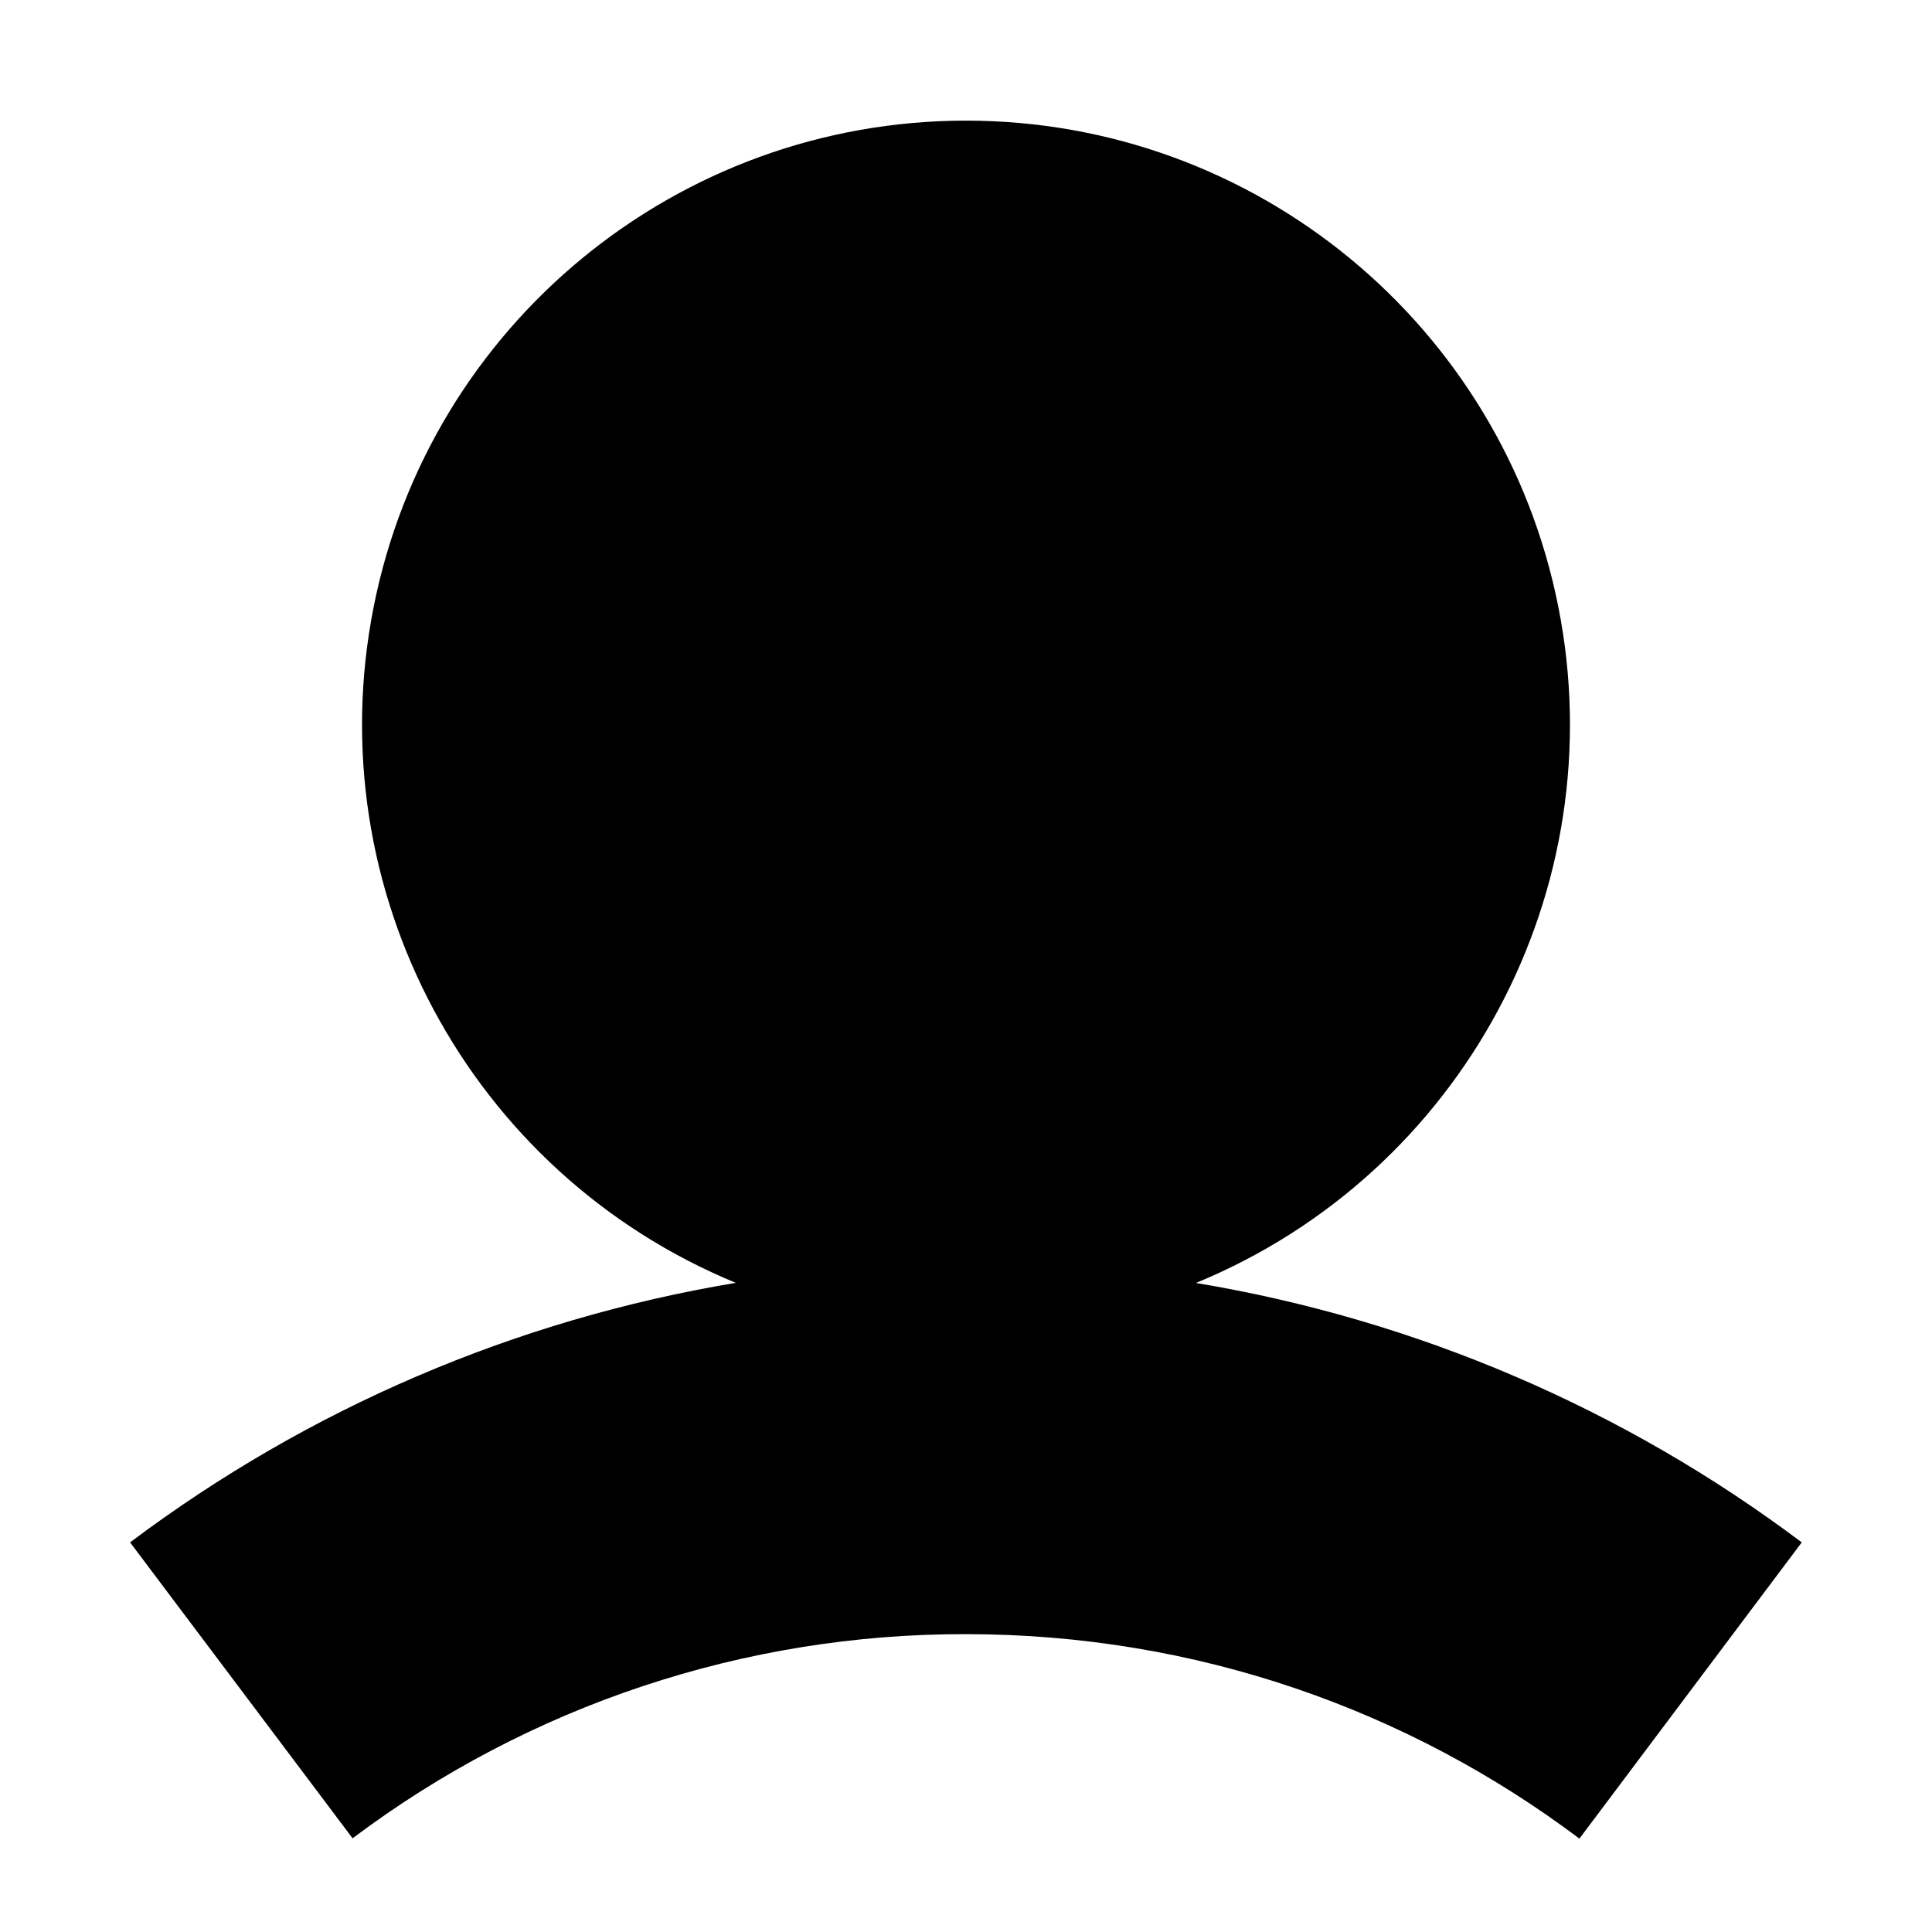
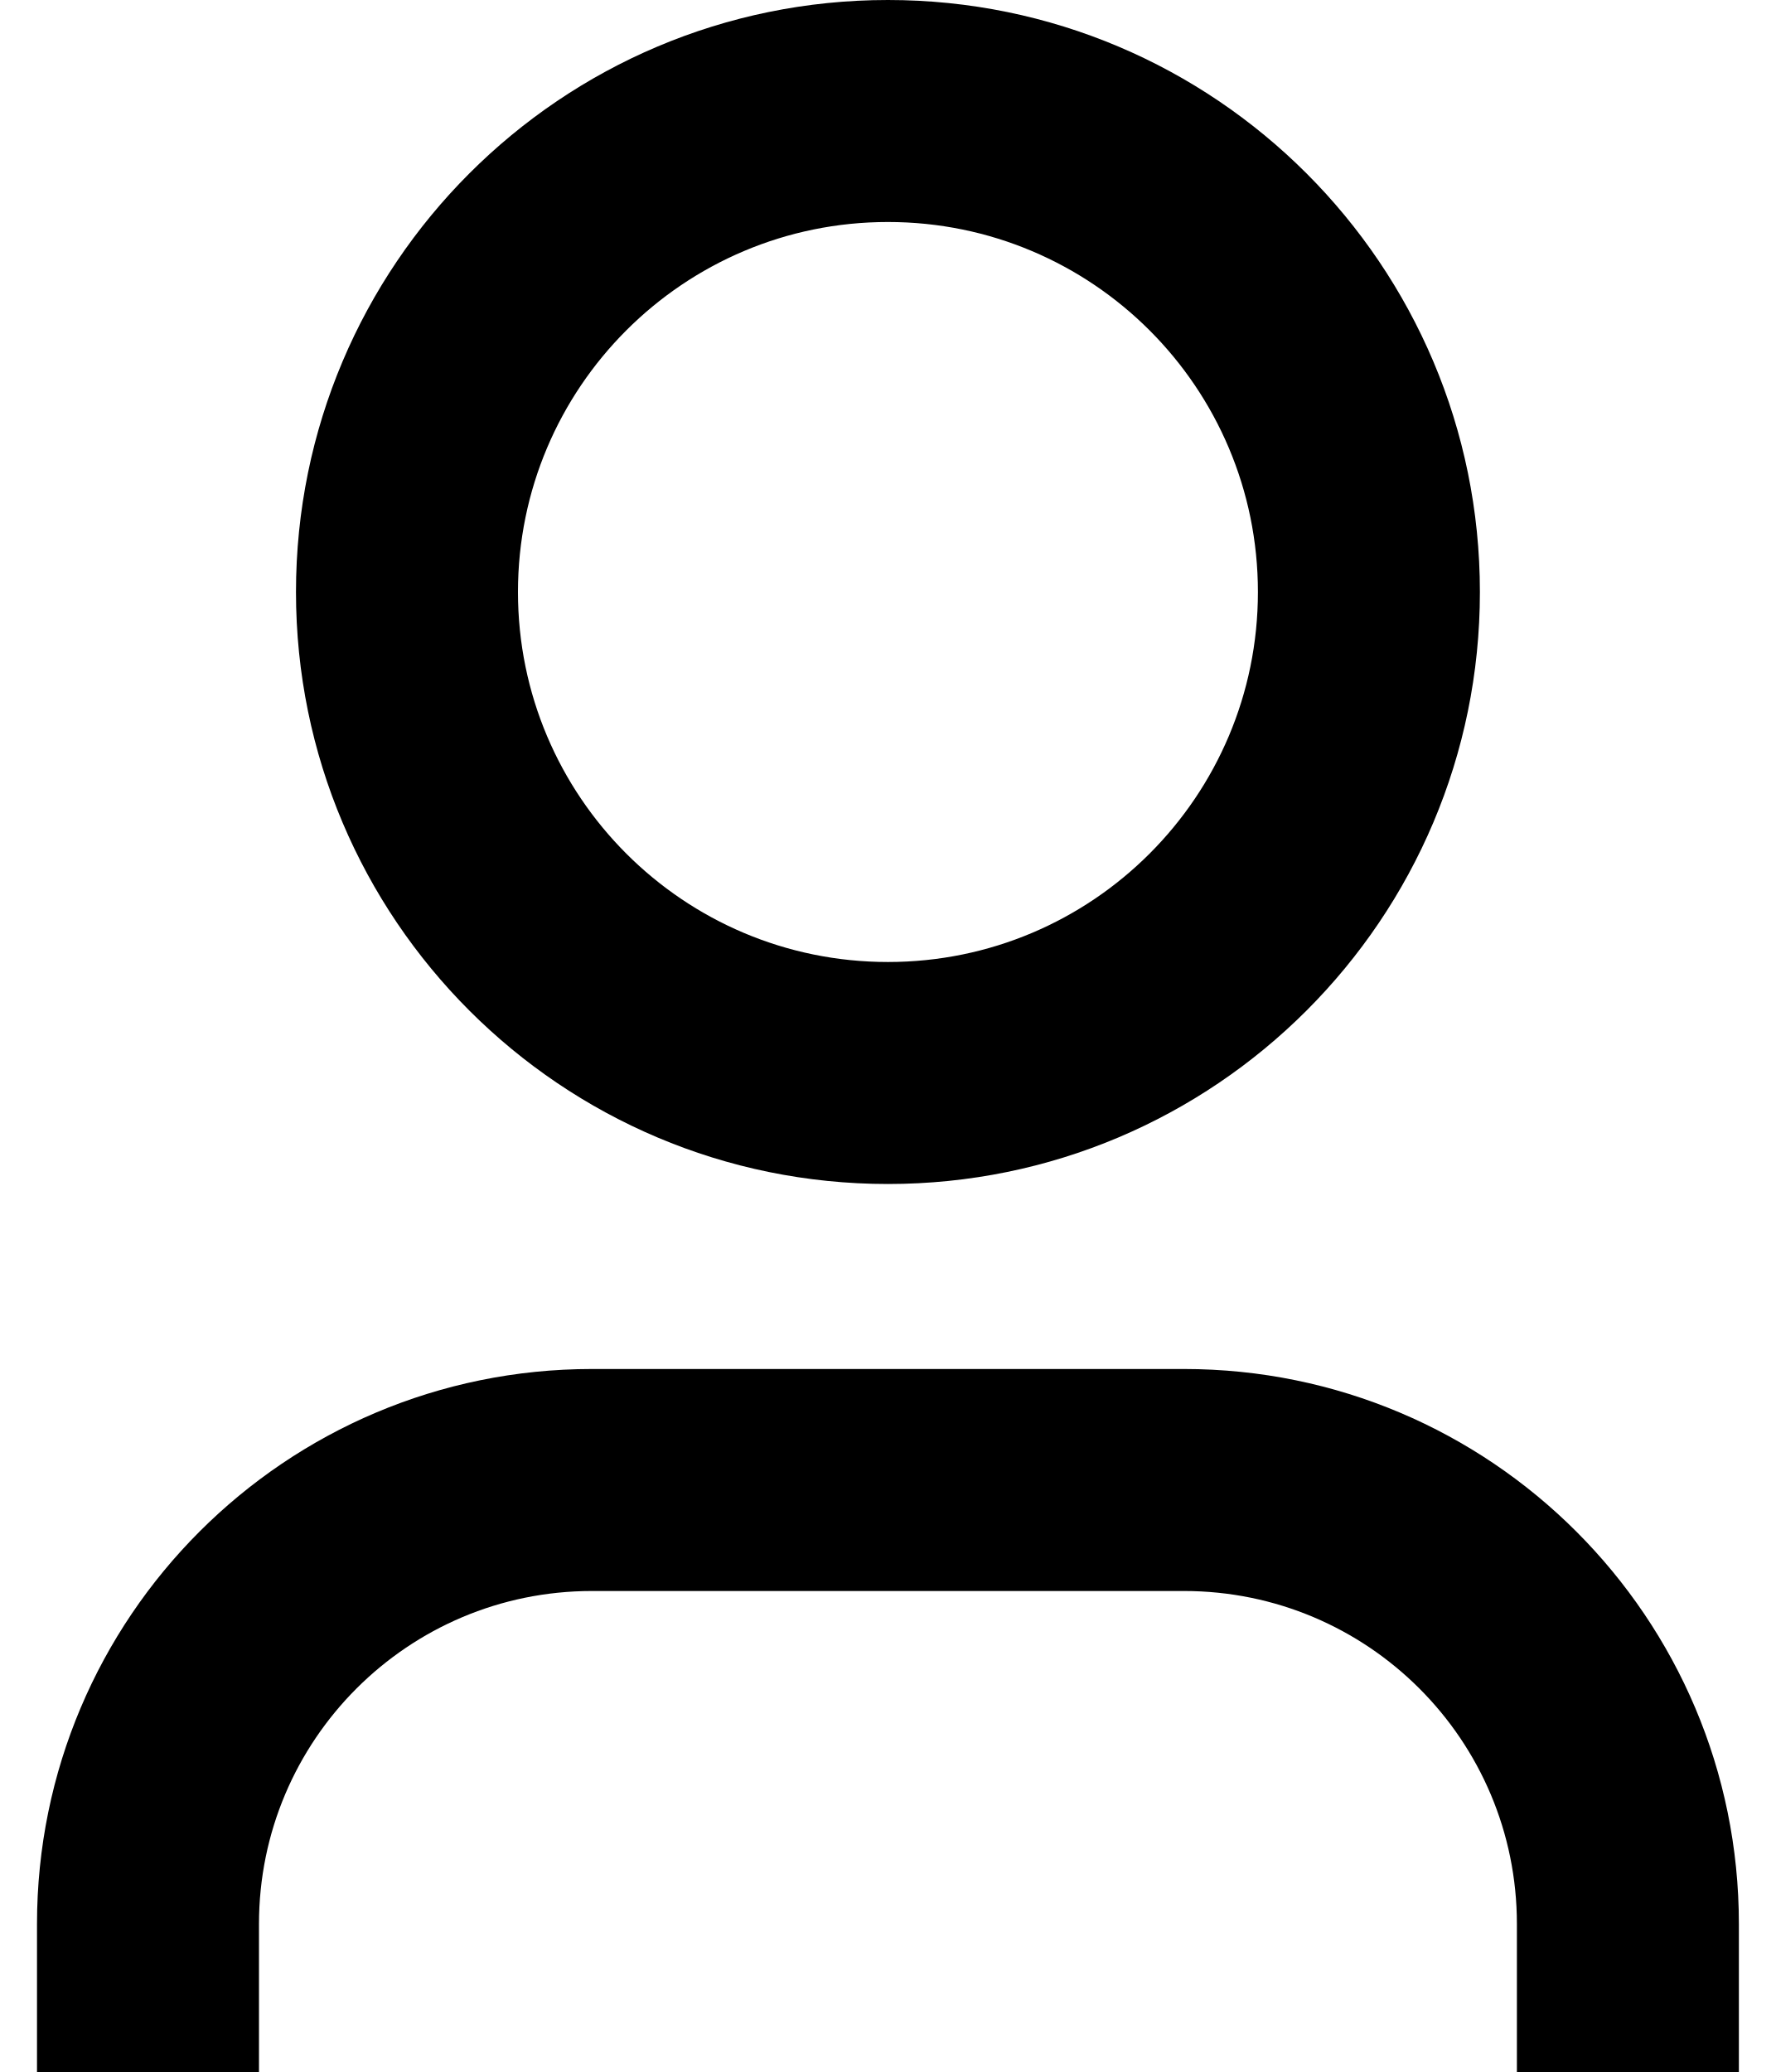
- <svg xmlns="http://www.w3.org/2000/svg" width="12" height="12" fill="none">
-   <path fill-rule="evenodd" clip-rule="evenodd" d="M7.43 7.968a3.751 3.751 0 1 0-2.86 0A8.614 8.614 0 0 0 .808 9.58l1.382 1.838A6.317 6.317 0 0 1 6 10.15c1.431 0 2.749.472 3.81 1.27l1.381-1.84A8.614 8.614 0 0 0 7.43 7.969Z" fill="#000" />
+ <svg xmlns="http://www.w3.org/2000/svg" width="12" height="14" viewBox="0 0 12 14" fill="none">
+   <path fill-rule="evenodd" clip-rule="evenodd" d="M8.5 4C8.5 5.381 7.381 6.5 6 6.5C4.619 6.5 3.5 5.381 3.5 4C3.5 2.619 4.619 1.5 6 1.5C7.381 1.5 8.5 2.619 8.5 4ZM10 4C10 6.209 8.209 8 6 8C3.791 8 2 6.209 2 4C2 1.791 3.791 0 6 0C8.209 0 10 1.791 10 4ZM4 9.25C1.929 9.25 0.25 10.929 0.25 13V14H1.75V13C1.75 11.757 2.757 10.75 4 10.75H8C9.243 10.75 10.25 11.757 10.25 13V14H11.75V13C11.75 10.929 10.071 9.25 8 9.25H4Z" fill="black" />
</svg>
